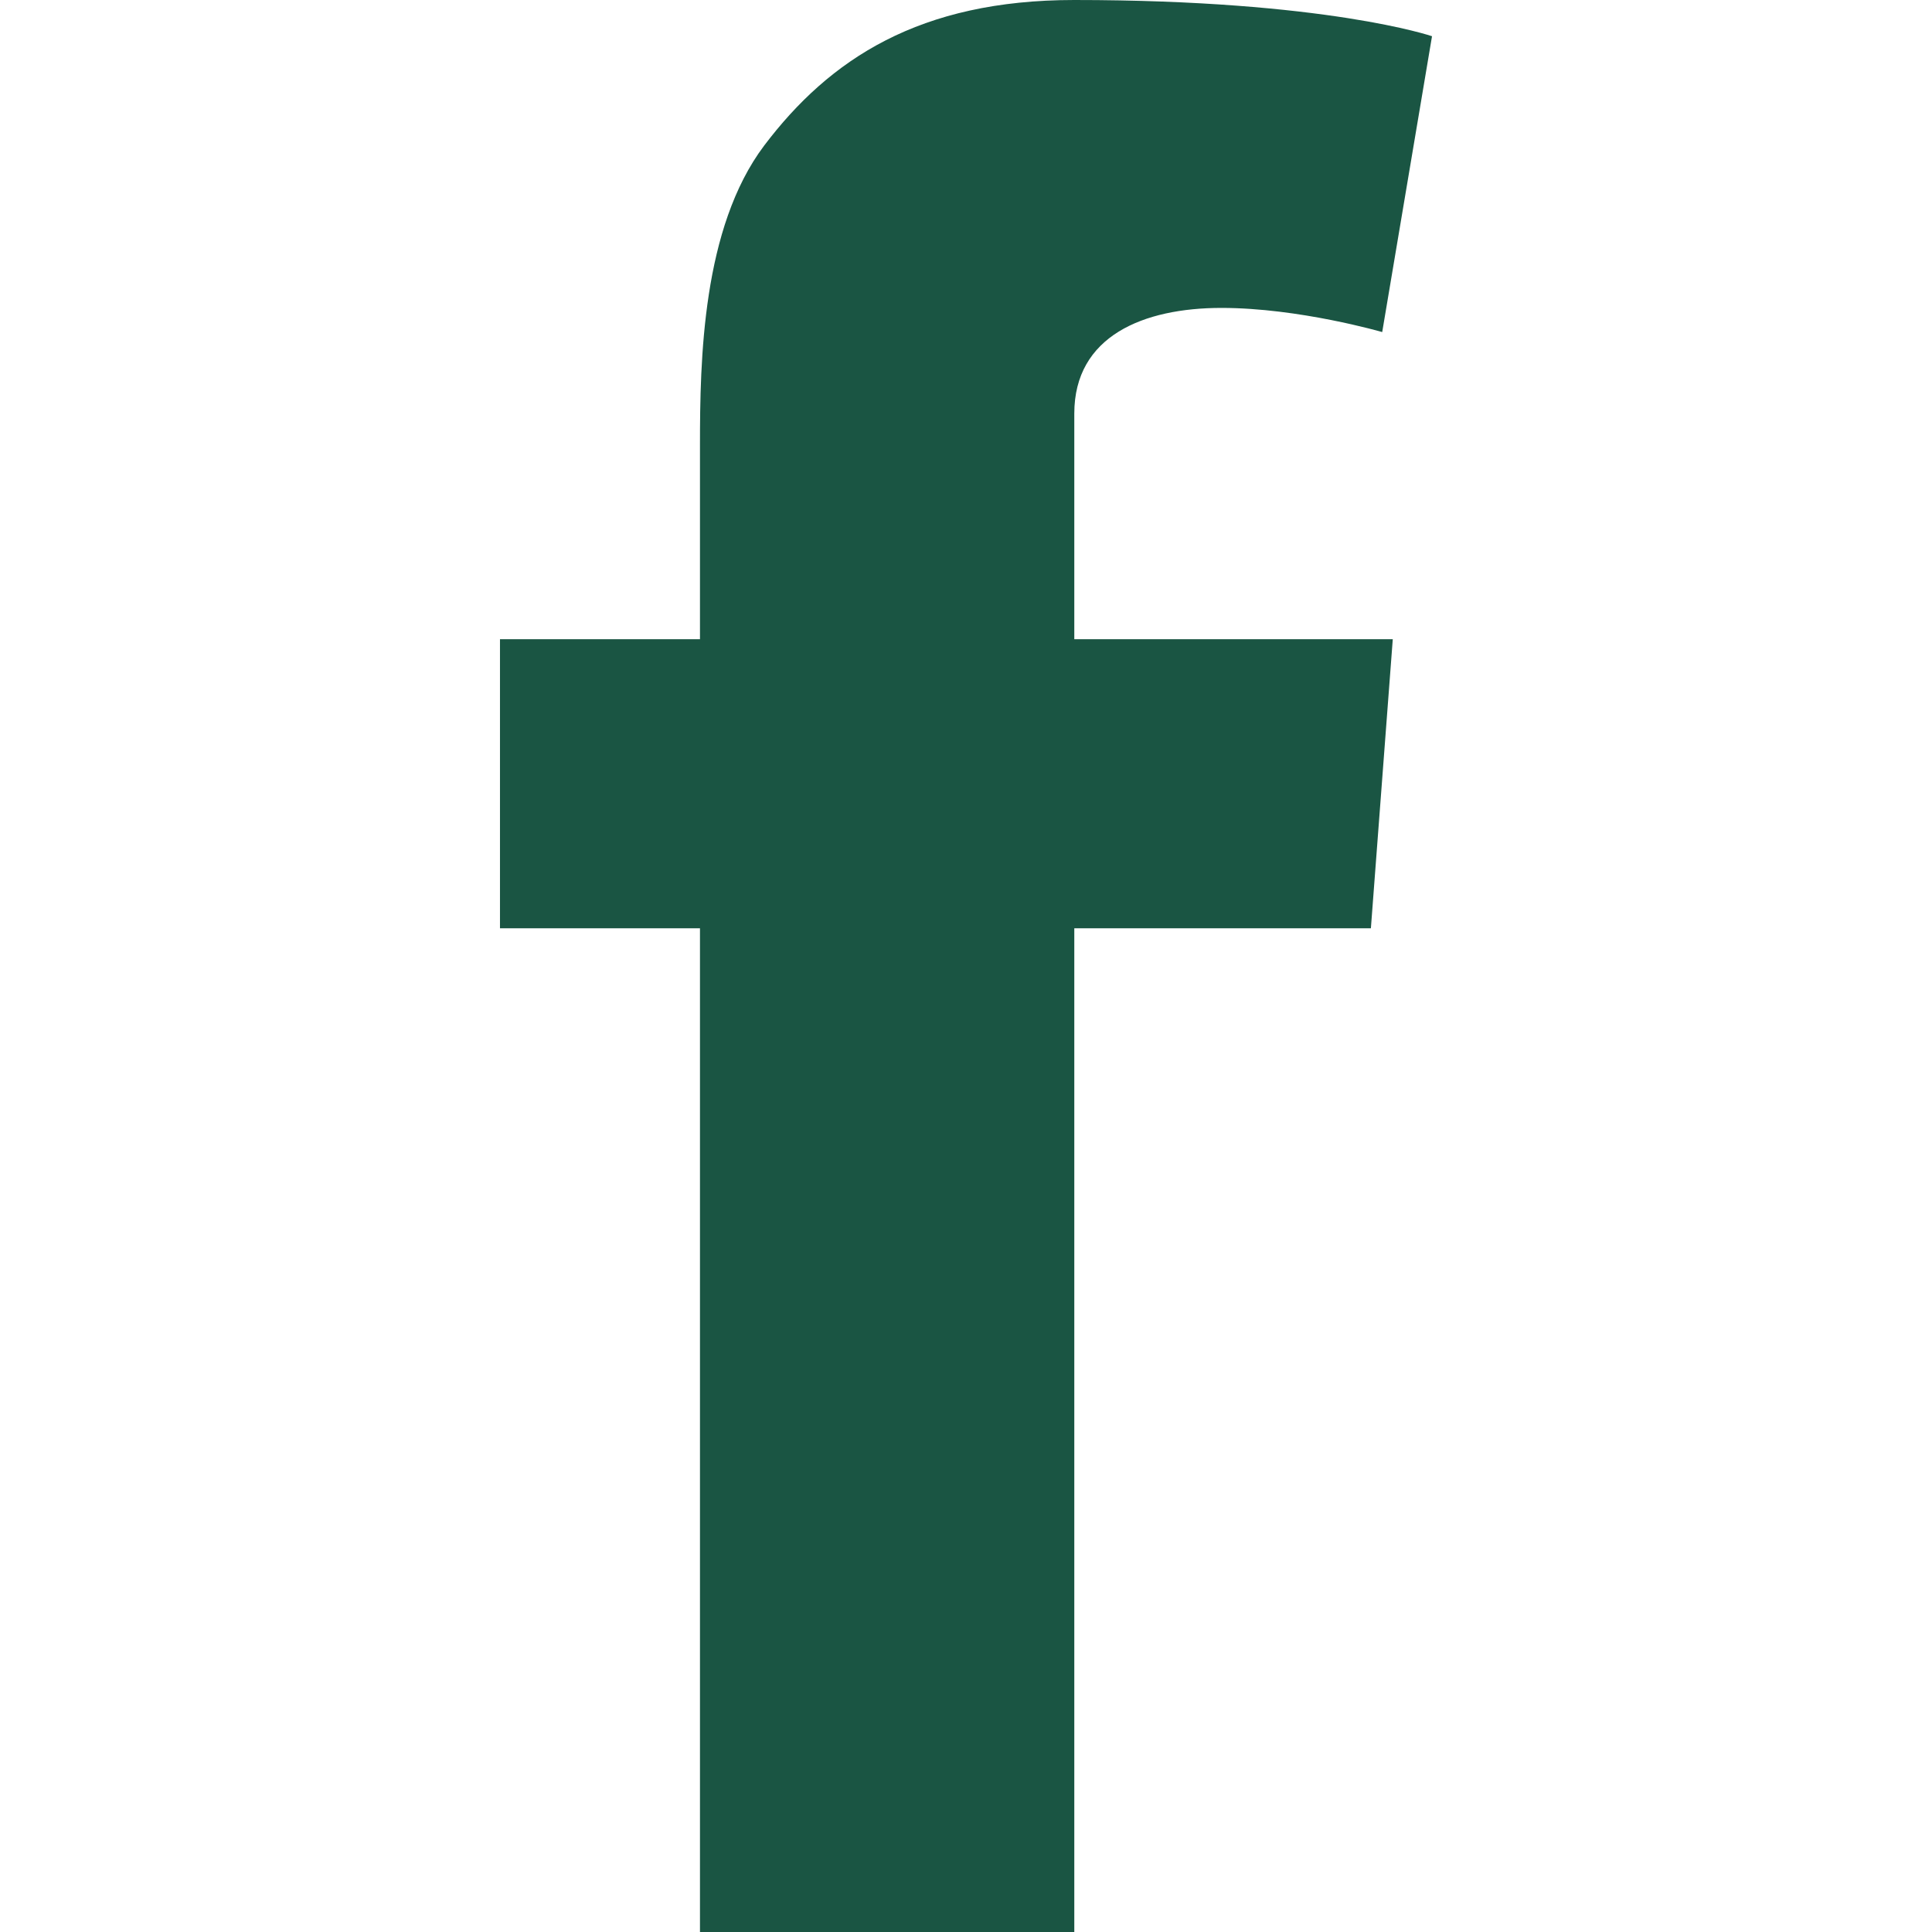
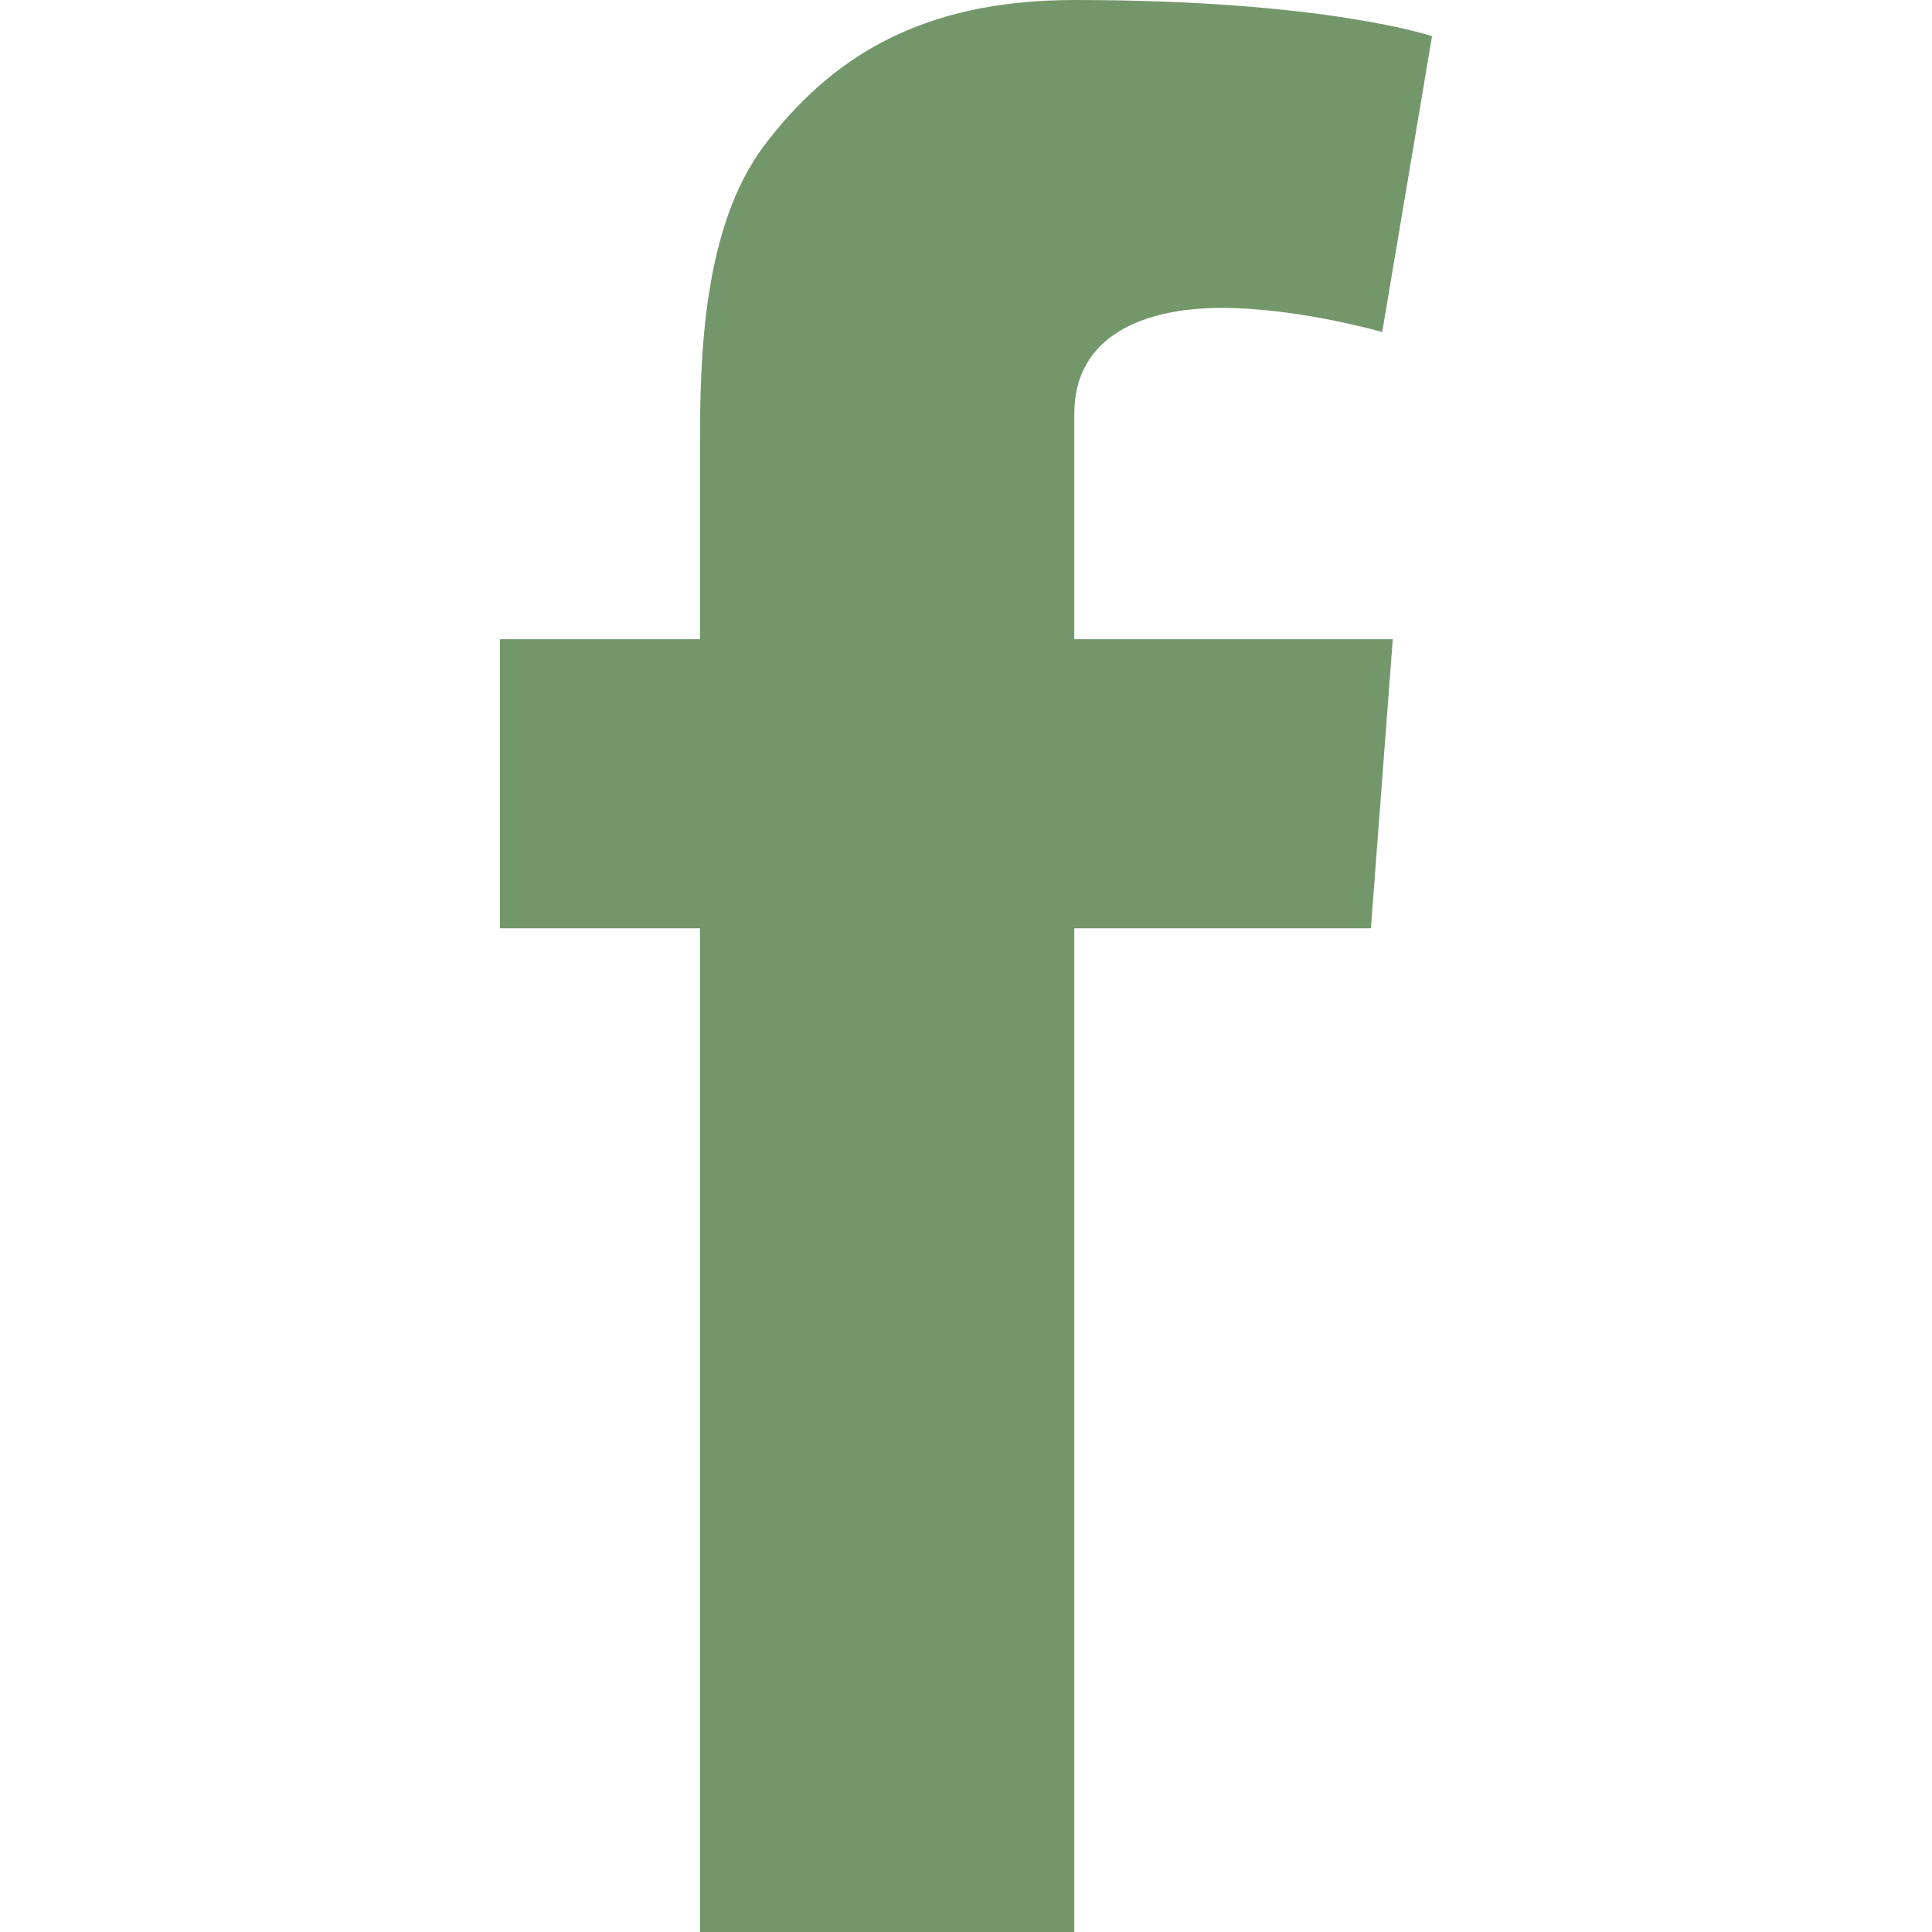
- <svg xmlns="http://www.w3.org/2000/svg" fill="#1A5543" height="64px" width="64px" version="1.1" id="Layer_1" viewBox="-337 273 123.5 256" xml:space="preserve">
+ <svg xmlns="http://www.w3.org/2000/svg" fill="#73976a" height="64px" width="64px" version="1.1" id="Layer_1" viewBox="-337 273 123.5 256" xml:space="preserve">
  <g id="SVGRepo_bgCarrier" stroke-width="0" />
  <g id="SVGRepo_tracerCarrier" stroke-linecap="round" stroke-linejoin="round" />
  <g id="SVGRepo_iconCarrier">
    <path d="M-260.9,327.8c0-10.3,9.2-14,19.5-14c10.3,0,21.3,3.2,21.3,3.2l6.6-39.2c0,0-14-4.8-47.4-4.8c-20.5,0-32.4,7.8-41.1,19.3 c-8.2,10.9-8.5,28.4-8.5,39.7v25.7H-337V396h26.5v133h49.6V396h39.3l2.9-38.3h-42.2V327.8z" />
  </g>
</svg>
